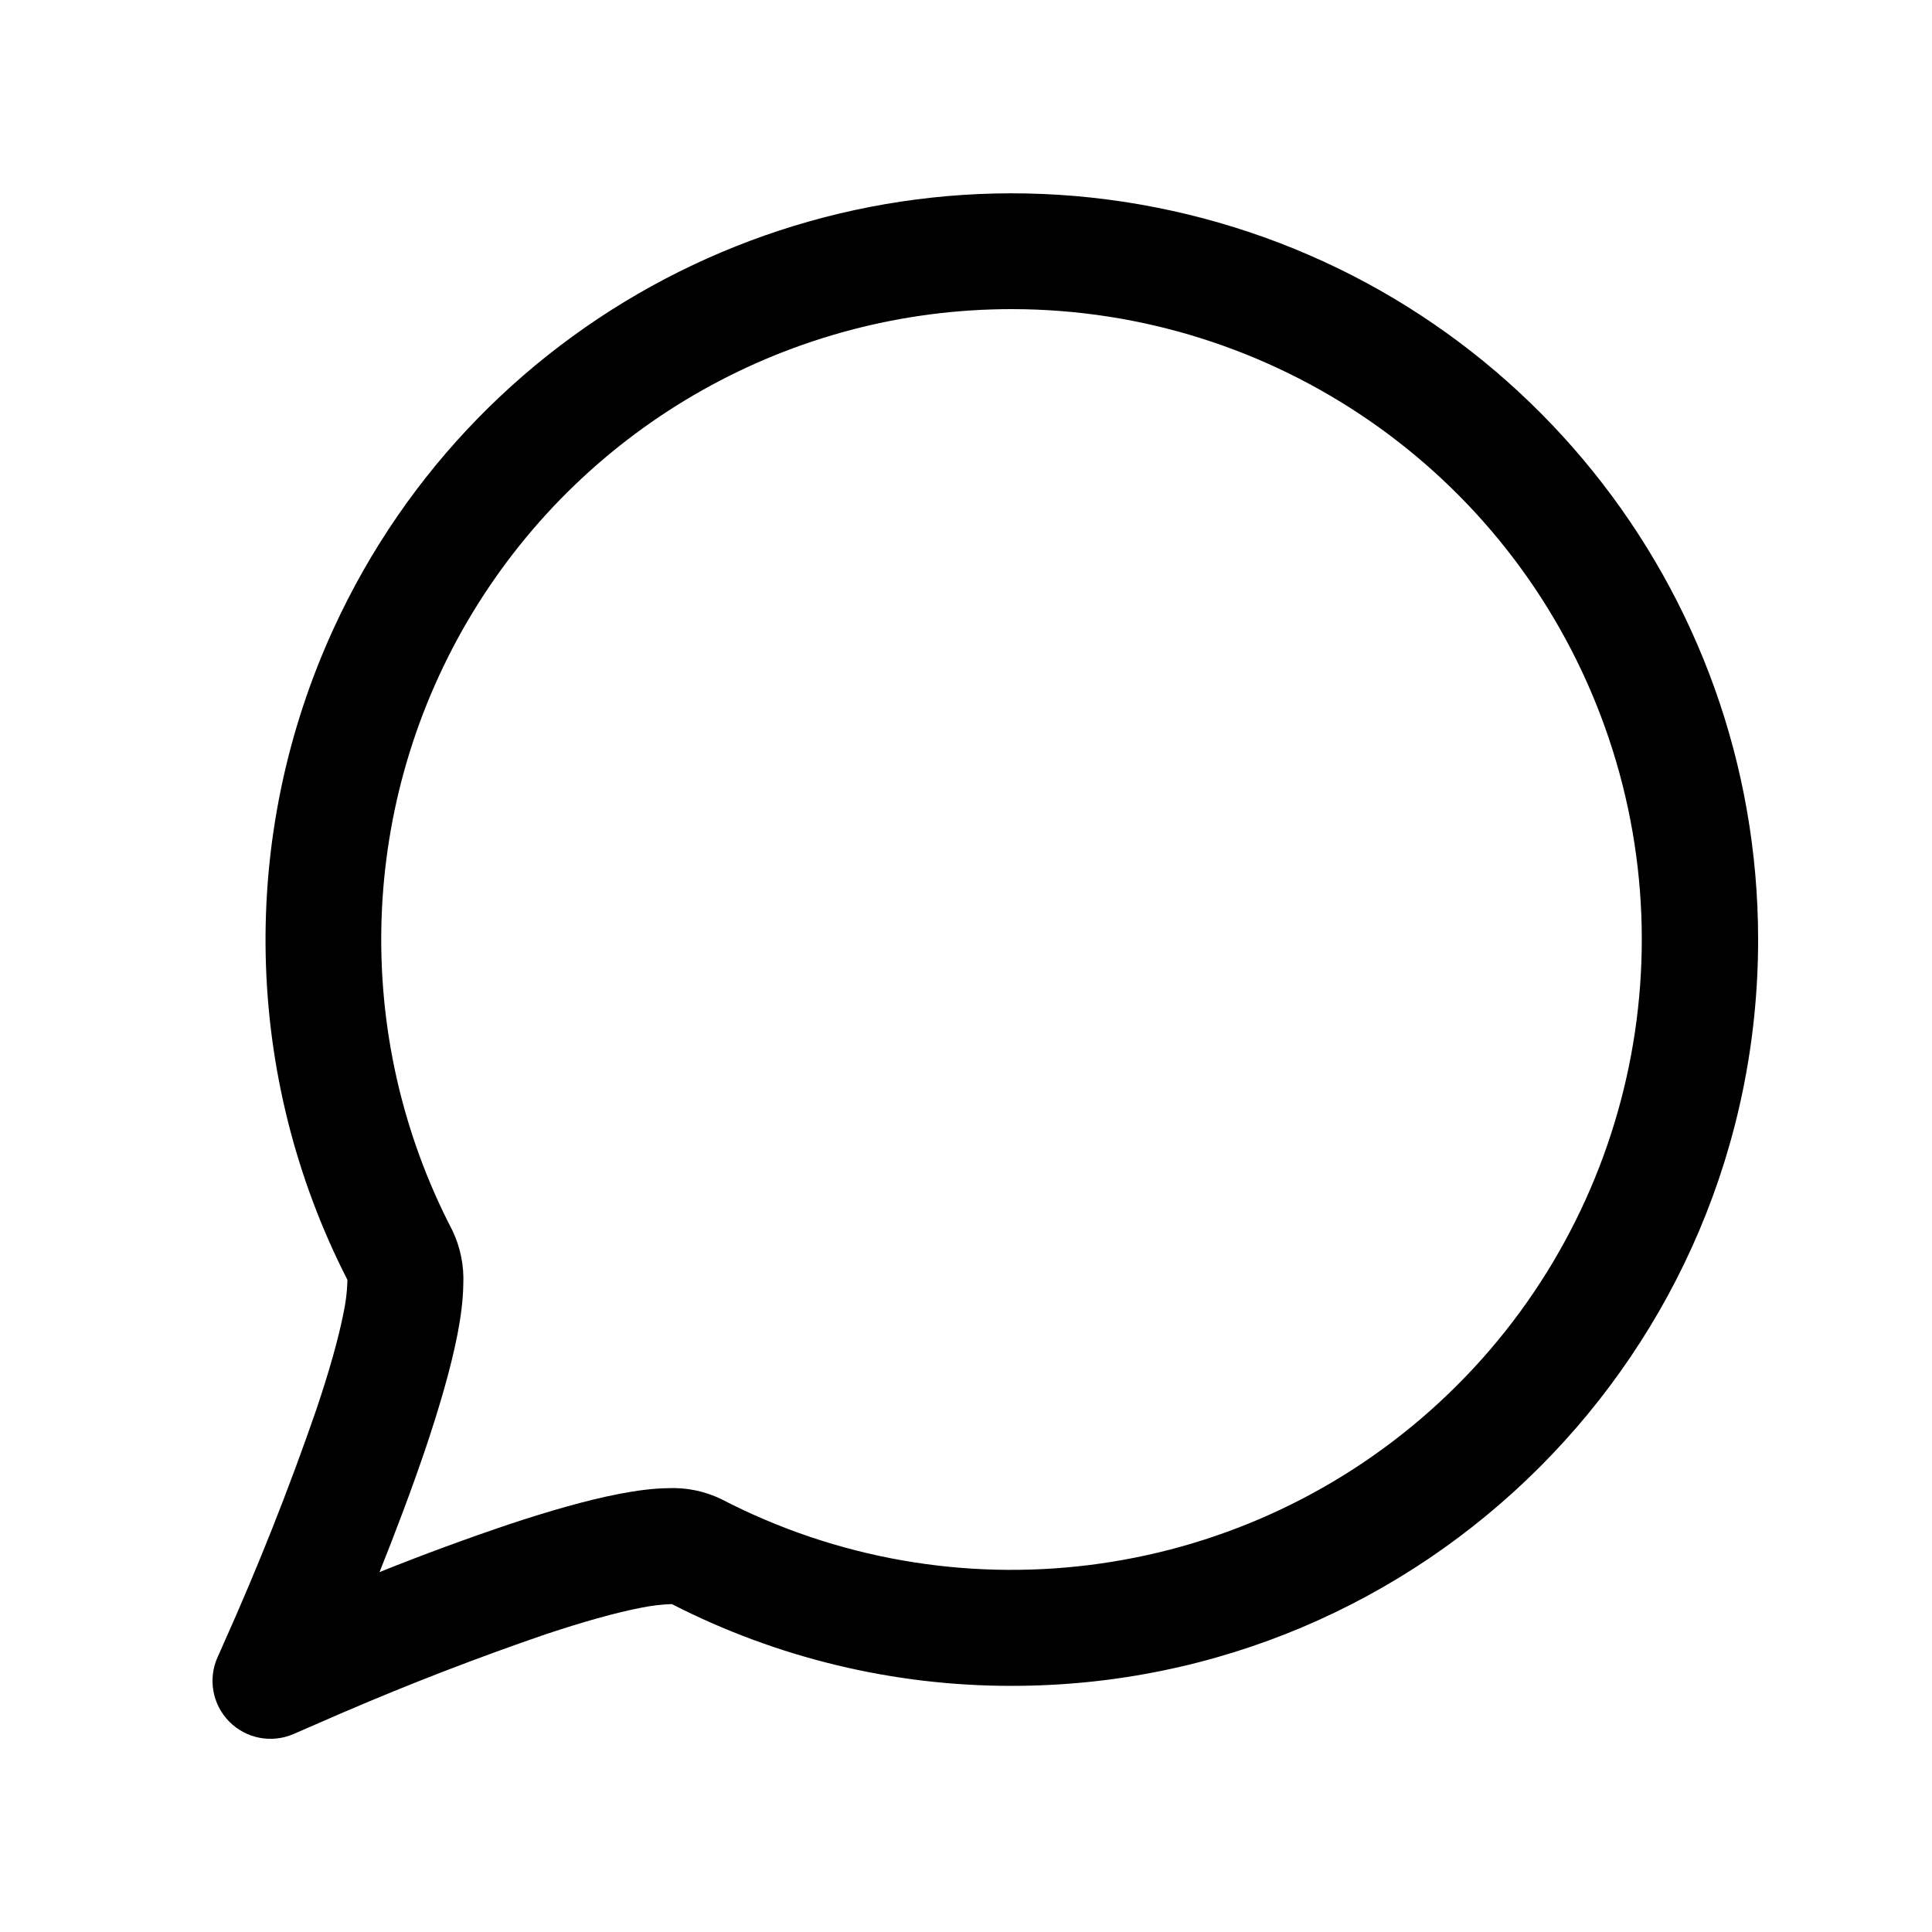
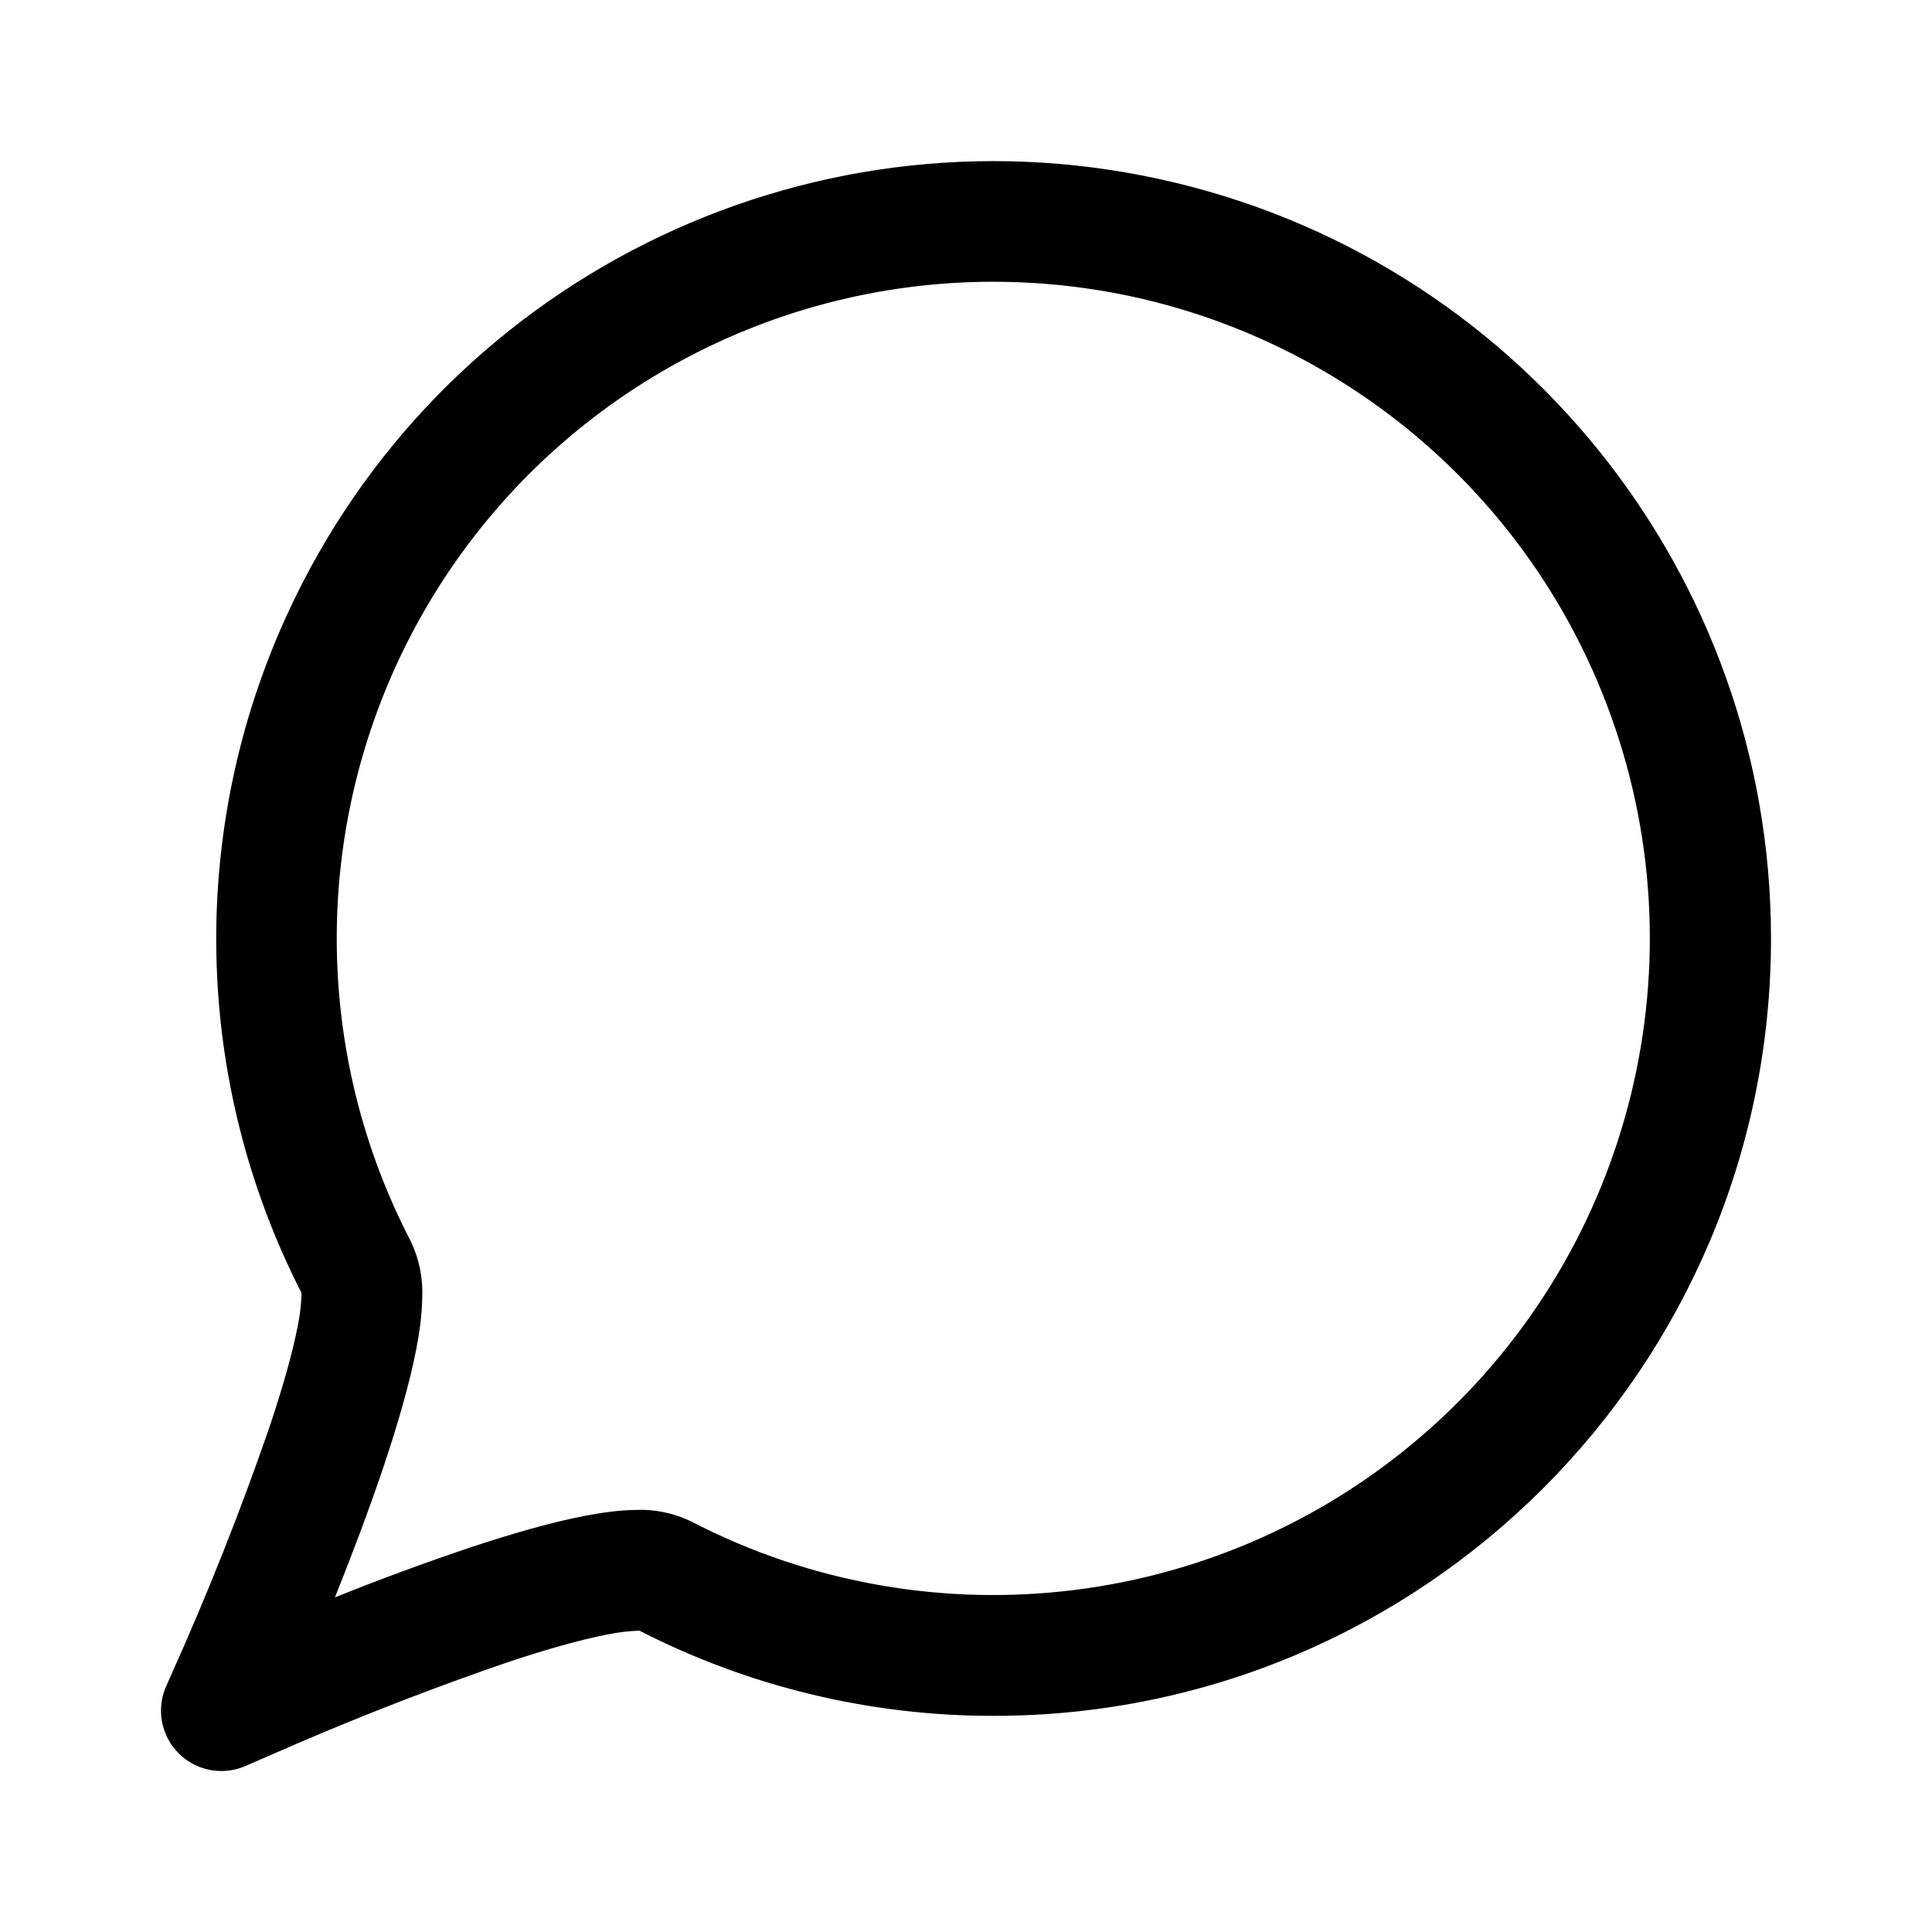
- <svg xmlns="http://www.w3.org/2000/svg" width="25" height="25" fill="currentColor" viewBox="0 0 25 25">
-   <path fill-rule="evenodd" d="M13.093 4a8.157 8.157 0 1 1-3.765 15.396 1.44 1.44 0 0 0-.689-.139c-.2.003-.415.033-.627.074-.426.082-.922.227-1.417.391-.567.191-1.129.398-1.684.621.204-.51.421-1.081.606-1.63.169-.505.318-1.012.403-1.448.042-.217.072-.438.075-.643a1.466 1.466 0 0 0-.141-.7A8.157 8.157 0 0 1 13.093 4ZM4.45 22.155a37.07 37.07 0 0 1 2.618-1.01c.47-.156.896-.277 1.228-.341.131-.027.264-.043.398-.047a9.62 9.62 0 0 0 4.399 1.058c5.333 0 9.657-4.324 9.657-9.658A9.656 9.656 0 0 0 4.318 8.131a9.657 9.657 0 0 0 .177 8.429v.038a2.32 2.32 0 0 1-.048.382c-.066.34-.191.776-.352 1.255a36.663 36.663 0 0 1-1.21 3.052l-.05.114-.014.03-.004.009a.75.75 0 0 0 .982.998l.648-.282.003-.001Z" clip-rule="evenodd" />
+ <svg xmlns="http://www.w3.org/2000/svg" width="24" height="24" fill="currentColor" viewBox="0 0 24 24">
+   <path fill-rule="evenodd" d="M12.343 3.5a8.157 8.157 0 1 1-3.765 15.396 1.44 1.44 0 0 0-.689-.139c-.2.003-.415.033-.627.074-.426.082-.922.227-1.417.391-.567.191-1.129.398-1.684.621.204-.51.421-1.081.606-1.63.169-.505.318-1.012.403-1.448.042-.217.072-.438.075-.643a1.466 1.466 0 0 0-.141-.7A8.157 8.157 0 0 1 12.343 3.5ZM3.7 21.655a37.07 37.07 0 0 1 2.618-1.01c.47-.156.896-.277 1.228-.341.131-.027.264-.043.398-.047a9.62 9.62 0 0 0 4.399 1.058c5.333 0 9.657-4.324 9.657-9.658A9.656 9.656 0 0 0 3.568 7.631a9.657 9.657 0 0 0 .177 8.429v.038a2.32 2.32 0 0 1-.048.382c-.066.34-.191.776-.352 1.255a36.663 36.663 0 0 1-1.21 3.052l-.05.114-.014.03-.004.009a.75.75 0 0 0 .982.998l.648-.282.003-.001Z" clip-rule="evenodd" />
</svg>
